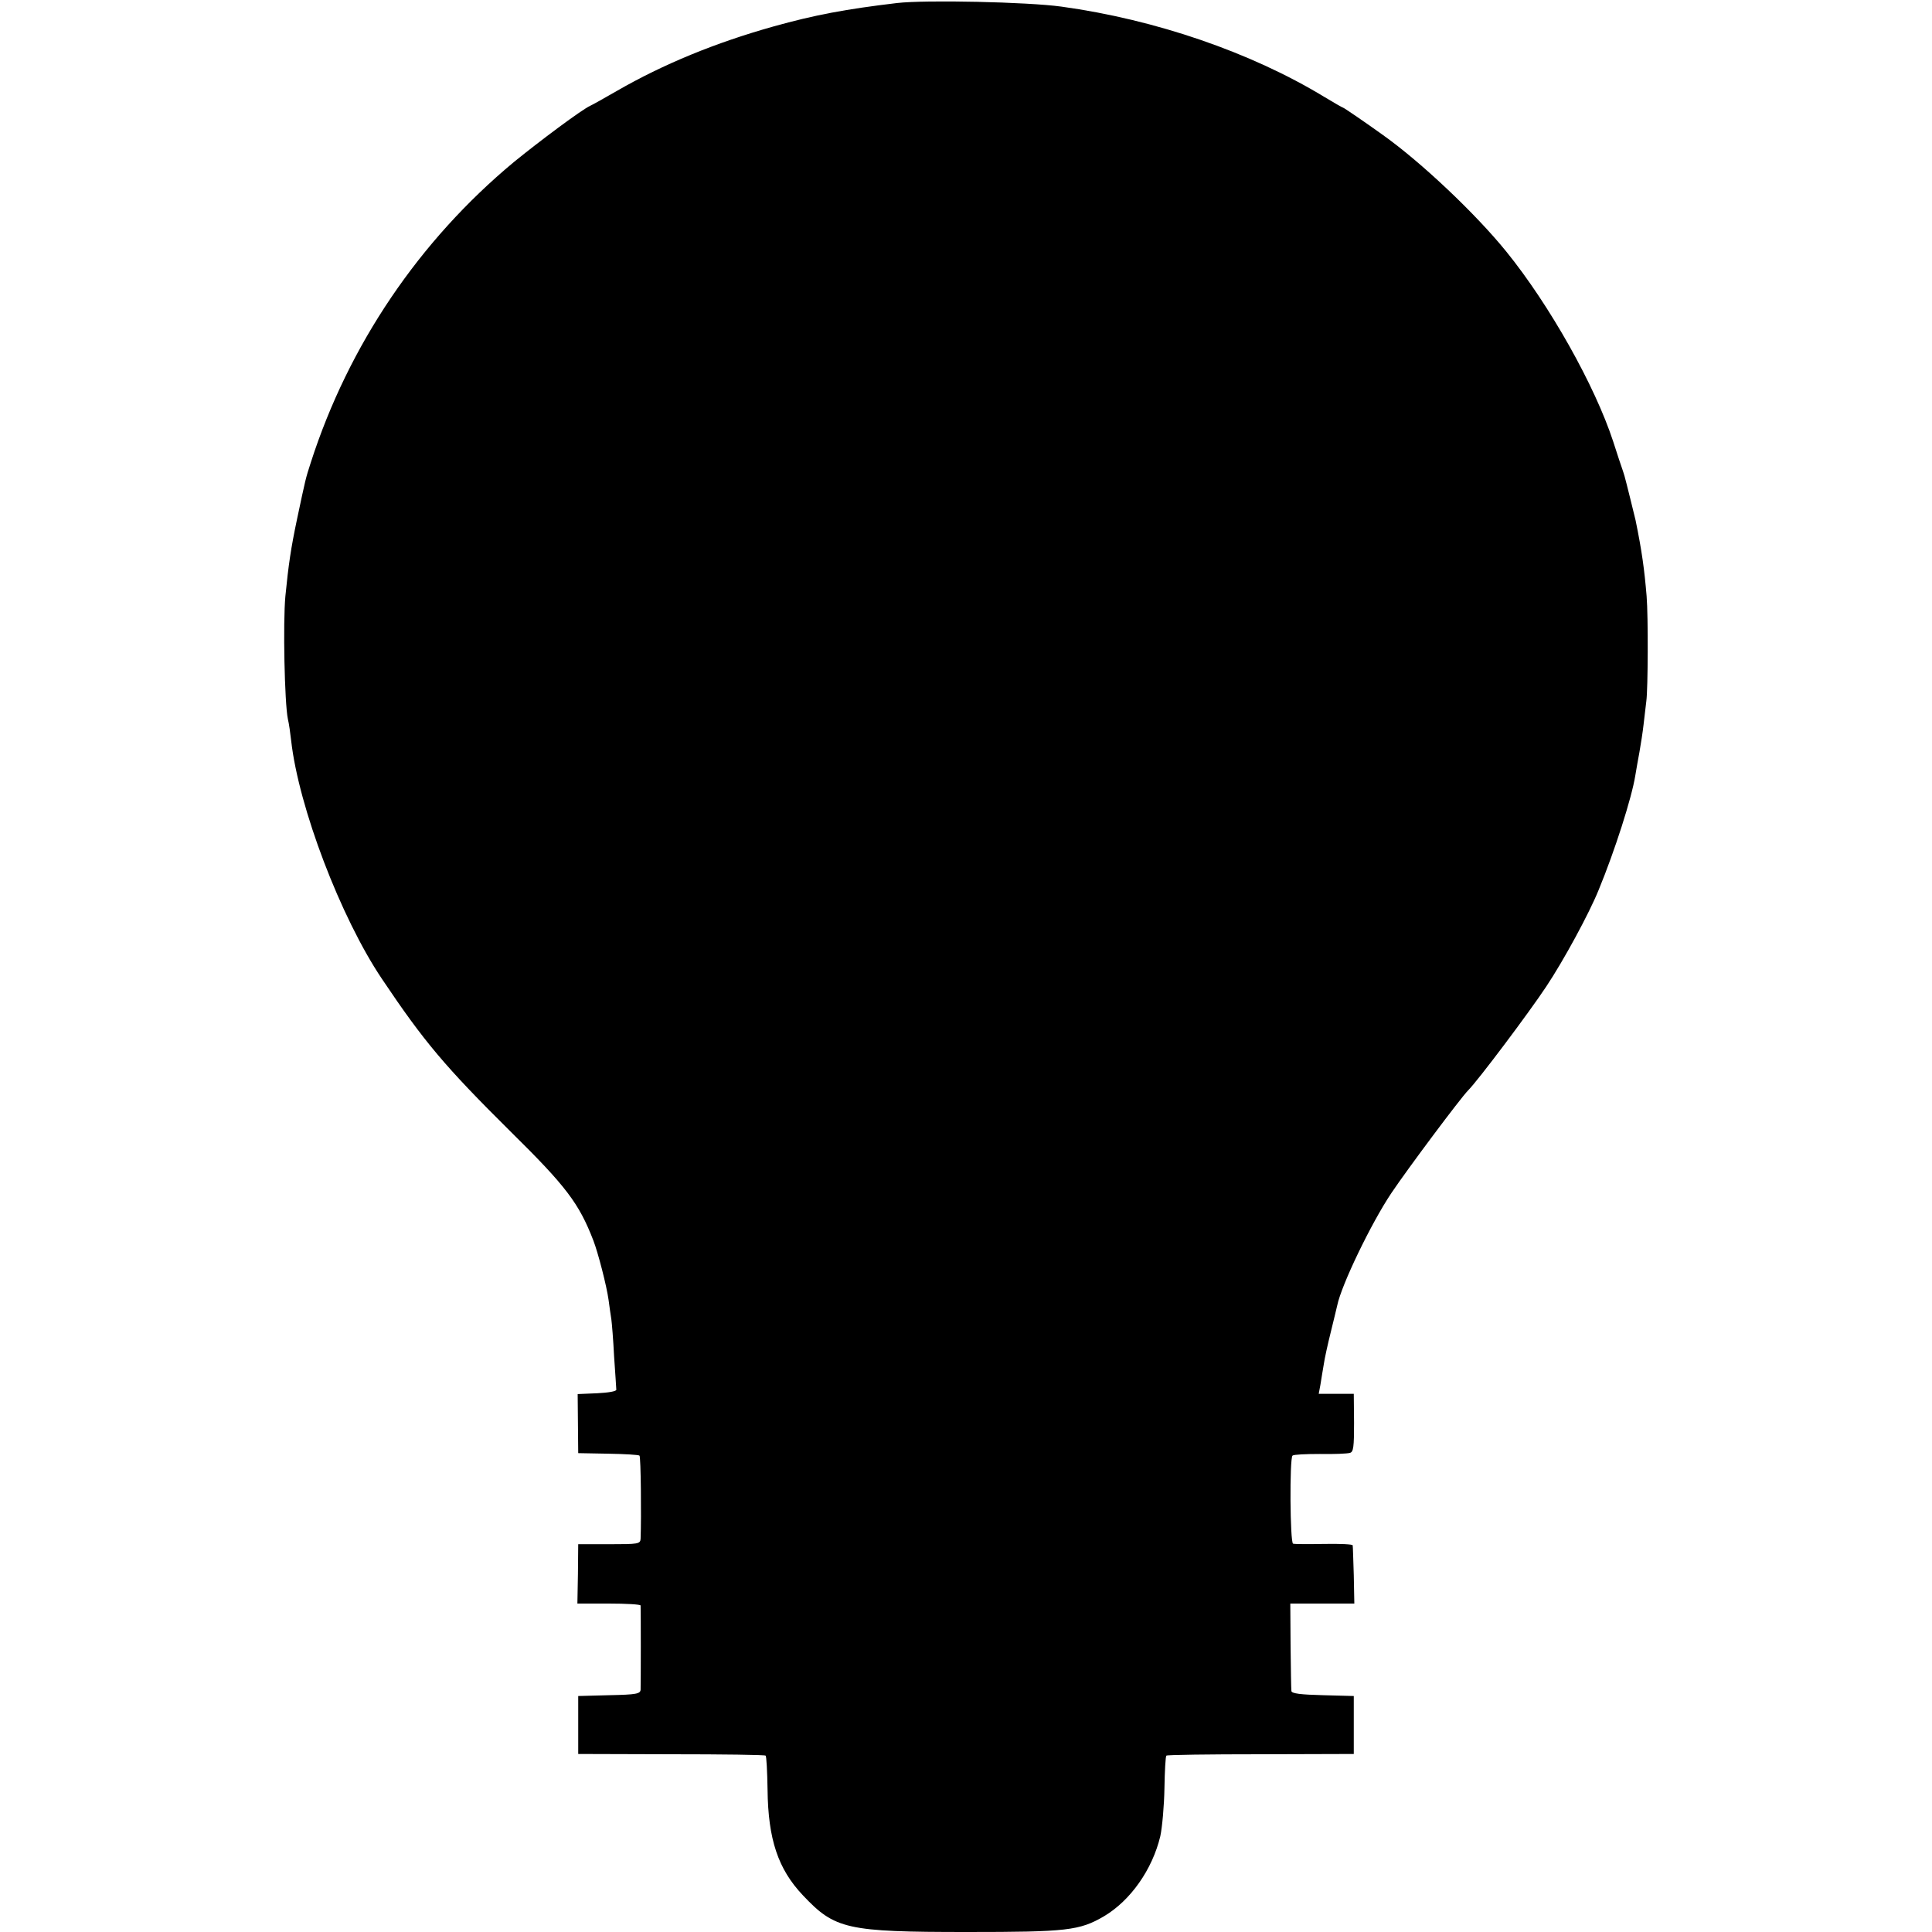
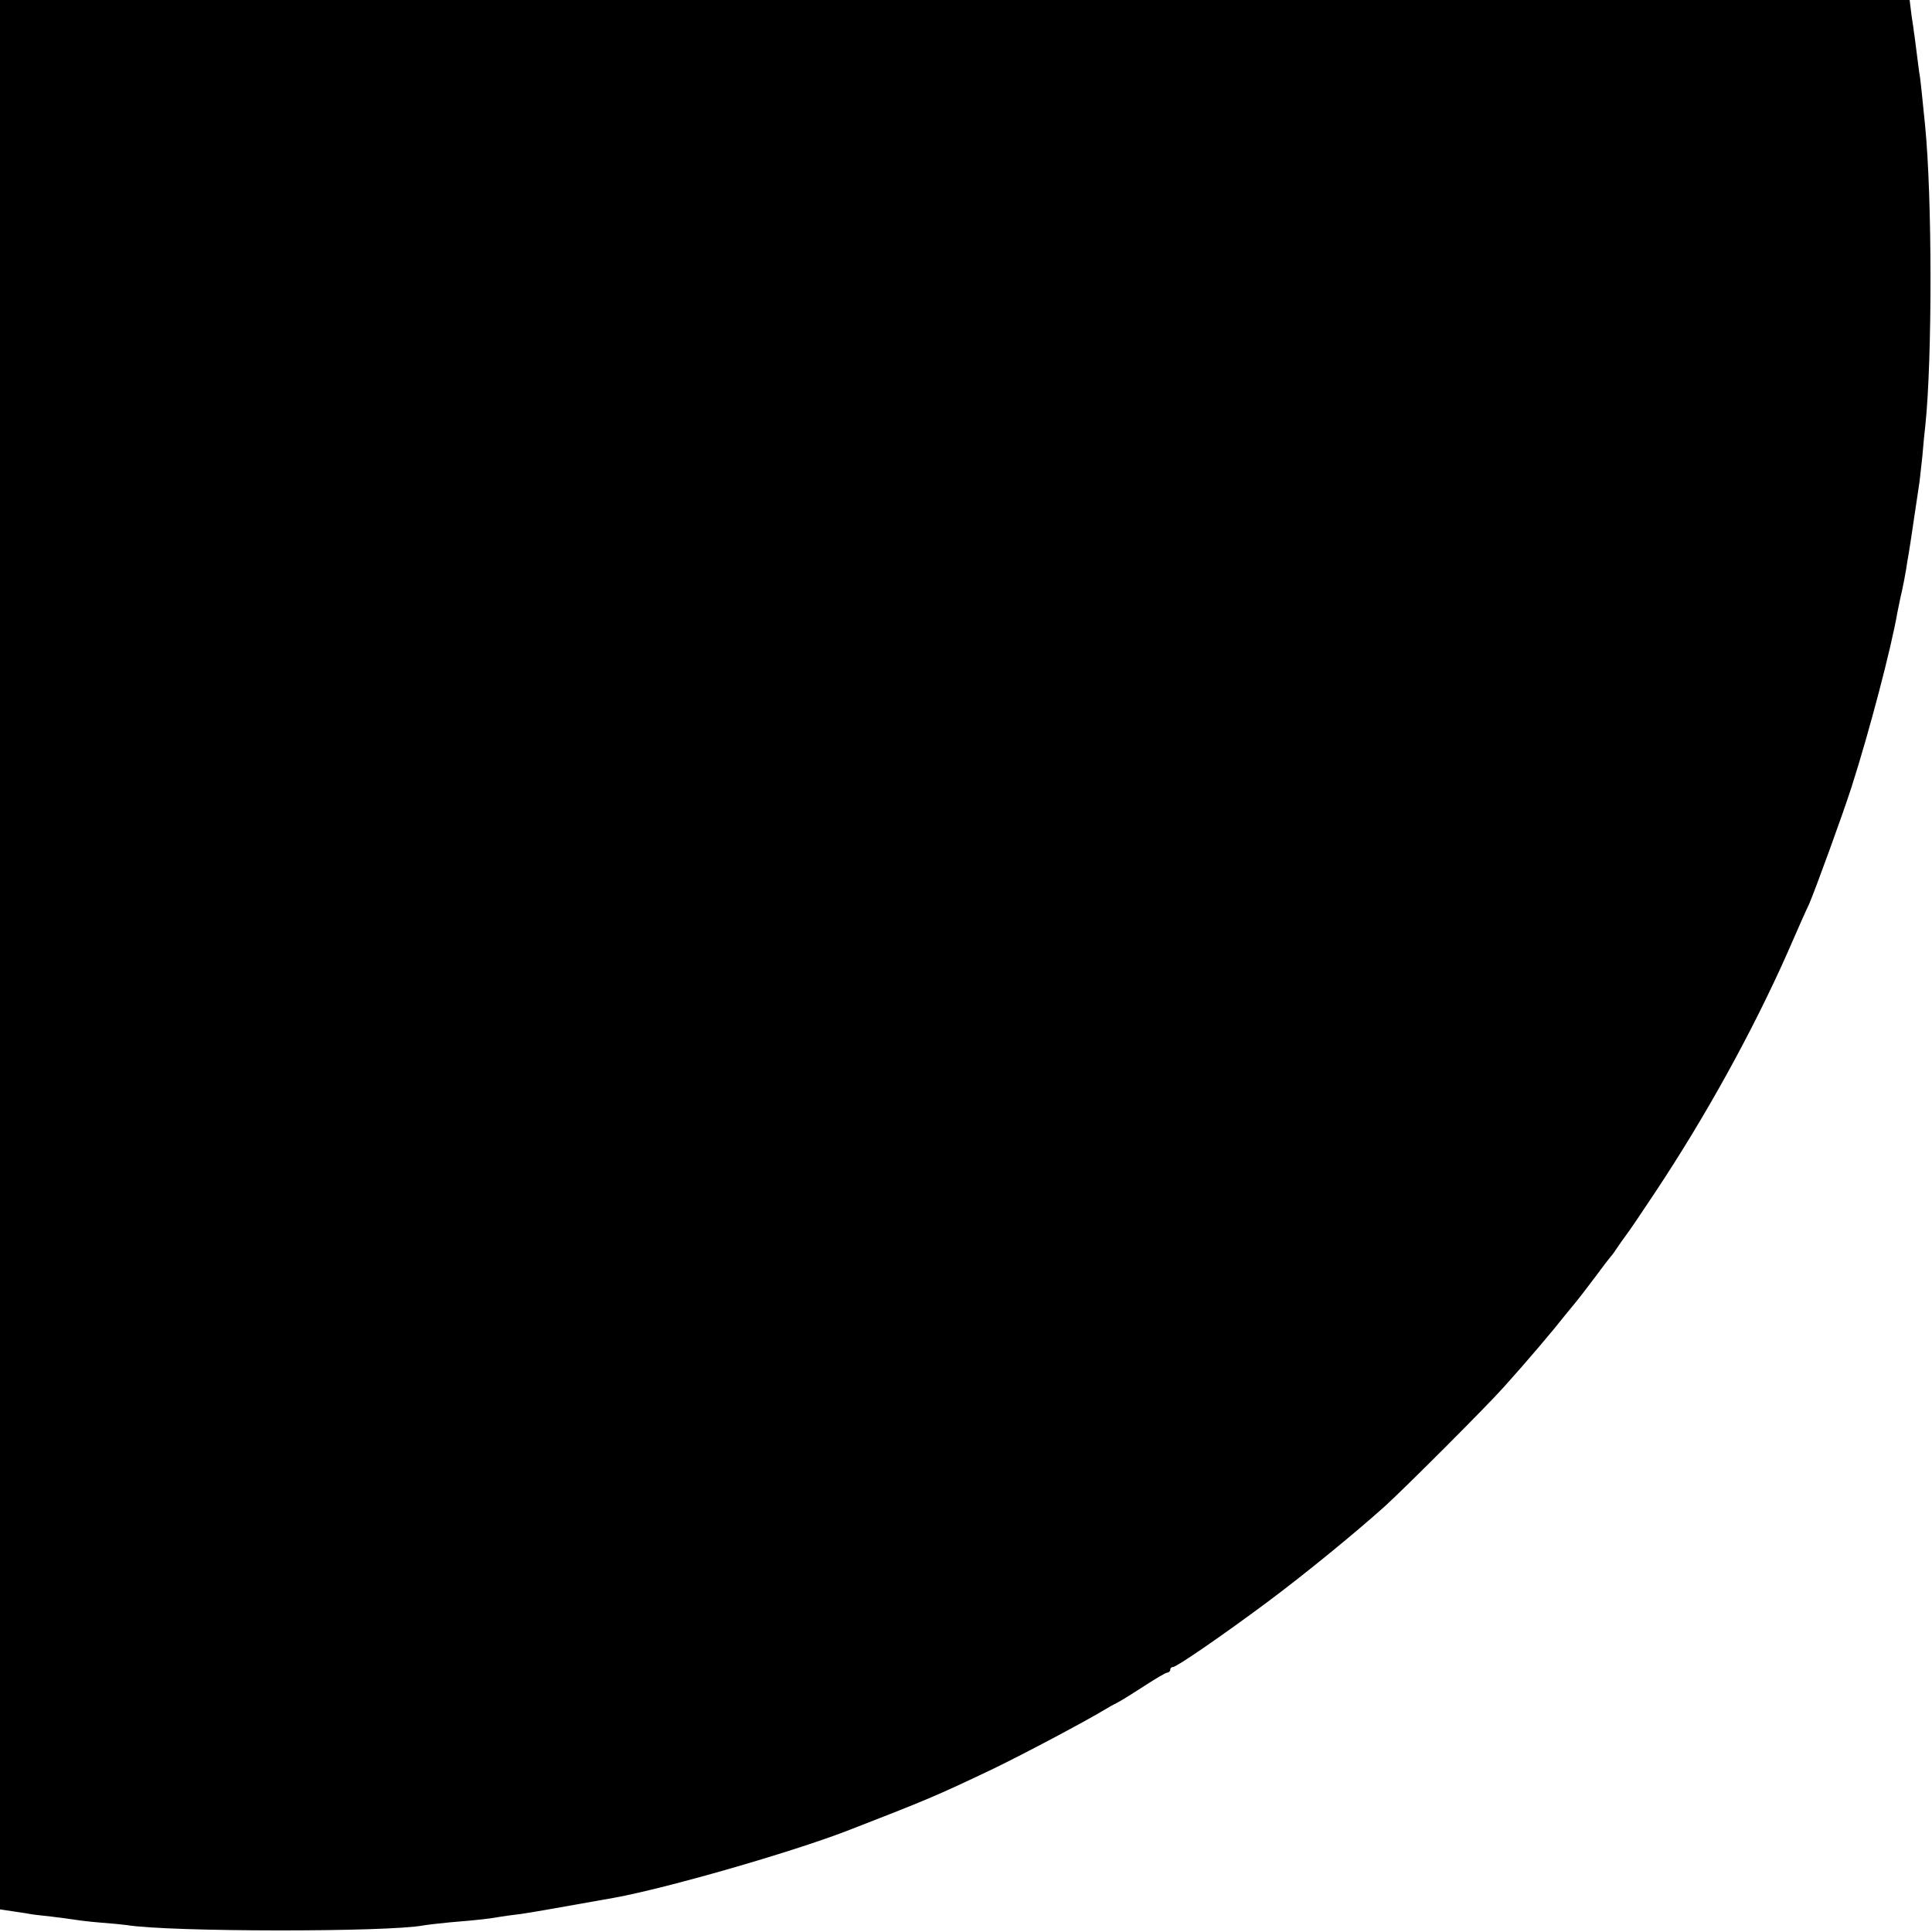
<svg xmlns="http://www.w3.org/2000/svg" version="1.0" width="700pt" height="700pt" viewBox="0 0 700 700" preserveAspectRatio="xMidYMid meet">
  <g transform="translate(0,700) scale(0.1,-0.1)" fill="#000000" stroke="none">
-     <path d="M3250 6989 c-185 -22 -298 -43 -448 -85 -210 -59 -398 -136 -568 -234 -45 -26 -88 -50 -95 -53 -31 -14 -185 -129 -277 -204 -343 -285 -599 -663 -736 -1089 -19 -59 -18 -55 -50 -206 -22 -104 -31 -166 -42 -278 -9 -96 -3 -387 9 -445 4 -16 9 -52 12 -79 27 -240 179 -640 329 -863 153 -228 228 -317 466 -553 201 -198 248 -260 300 -395 17 -44 48 -164 55 -215 3 -25 8 -56 10 -70 2 -14 7 -74 10 -135 4 -60 8 -114 8 -120 1 -6 -29 -11 -69 -13 l-71 -3 1 -107 1 -107 108 -2 c60 -1 111 -4 114 -7 5 -5 7 -220 4 -301 -1 -19 -8 -20 -113 -20 l-113 0 -1 -107 -2 -108 114 0 c63 0 114 -3 115 -7 1 -11 1 -284 0 -305 -1 -15 -15 -18 -113 -20 l-113 -3 0 -105 0 -105 337 -1 c186 0 340 -2 342 -5 3 -2 6 -58 7 -123 2 -180 38 -288 128 -383 116 -123 158 -133 596 -133 360 0 406 5 495 57 96 57 175 169 204 290 7 33 14 111 15 174 1 62 4 116 7 118 2 3 156 5 342 5 l337 1 0 105 0 105 -112 3 c-80 2 -113 6 -114 15 -1 7 -2 81 -3 164 l-1 153 116 0 116 0 -2 103 c-2 56 -3 105 -4 108 0 4 -47 6 -103 5 -57 -1 -107 -1 -113 1 -11 4 -13 308 -2 319 4 4 48 6 99 6 51 -1 100 1 109 4 13 3 15 22 15 109 l-1 105 -63 0 -64 0 6 32 c3 18 8 51 12 73 3 22 15 76 26 120 11 44 21 87 23 95 15 74 123 298 196 407 59 88 252 346 278 372 36 36 220 281 283 376 64 96 156 266 190 350 59 143 120 334 133 415 3 19 10 58 15 85 5 28 12 73 15 100 3 28 8 66 10 85 6 44 7 307 1 380 -8 96 -17 163 -40 275 -5 21 -35 143 -40 160 -2 6 -5 17 -8 25 -3 8 -18 53 -33 100 -66 202 -230 494 -387 688 -110 136 -308 324 -449 424 -57 41 -140 98 -143 98 -2 0 -33 18 -68 39 -265 161 -611 280 -952 327 -123 17 -493 25 -596 13z" />
+     <path d="M0 3541 l0 -3459 53 -8 c28 -4 54 -8 57 -9 3 -1 37 -5 75 -9 39 -5 79 -10 90 -12 11 -2 52 -7 90 -10 39 -3 81 -7 95 -9 149 -25 947 -26 1075 -1 11 2 54 7 95 11 109 9 141 13 175 19 17 3 53 8 80 11 42 6 104 17 340 59 192 35 636 163 840 241 289 112 330 129 535 227 106 51 336 173 405 215 11 7 31 18 45 25 14 7 57 34 97 60 40 26 77 48 83 48 5 0 10 5 10 10 0 6 4 10 10 10 13 0 180 115 340 234 137 102 319 251 426 347 73 66 373 366 434 435 83 92 181 208 220 258 8 10 27 33 41 50 14 17 45 58 70 91 24 33 49 65 54 71 6 6 17 22 25 34 8 12 22 32 31 44 9 11 57 82 106 156 184 277 352 582 478 865 36 83 72 164 80 180 22 51 122 325 154 425 64 200 143 500 166 633 4 18 10 51 16 75 5 23 12 59 15 78 3 20 7 45 9 55 2 10 11 69 20 131 9 62 18 122 20 134 1 11 6 52 10 90 3 38 8 89 11 114 25 241 25 823 -1 1085 -7 72 -18 179 -20 185 -1 3 -5 37 -10 75 -5 39 -9 72 -10 75 0 3 -4 31 -9 63 l-7 57 -3460 0 -3459 0 0 -3459z" />
  </g>
</svg>
